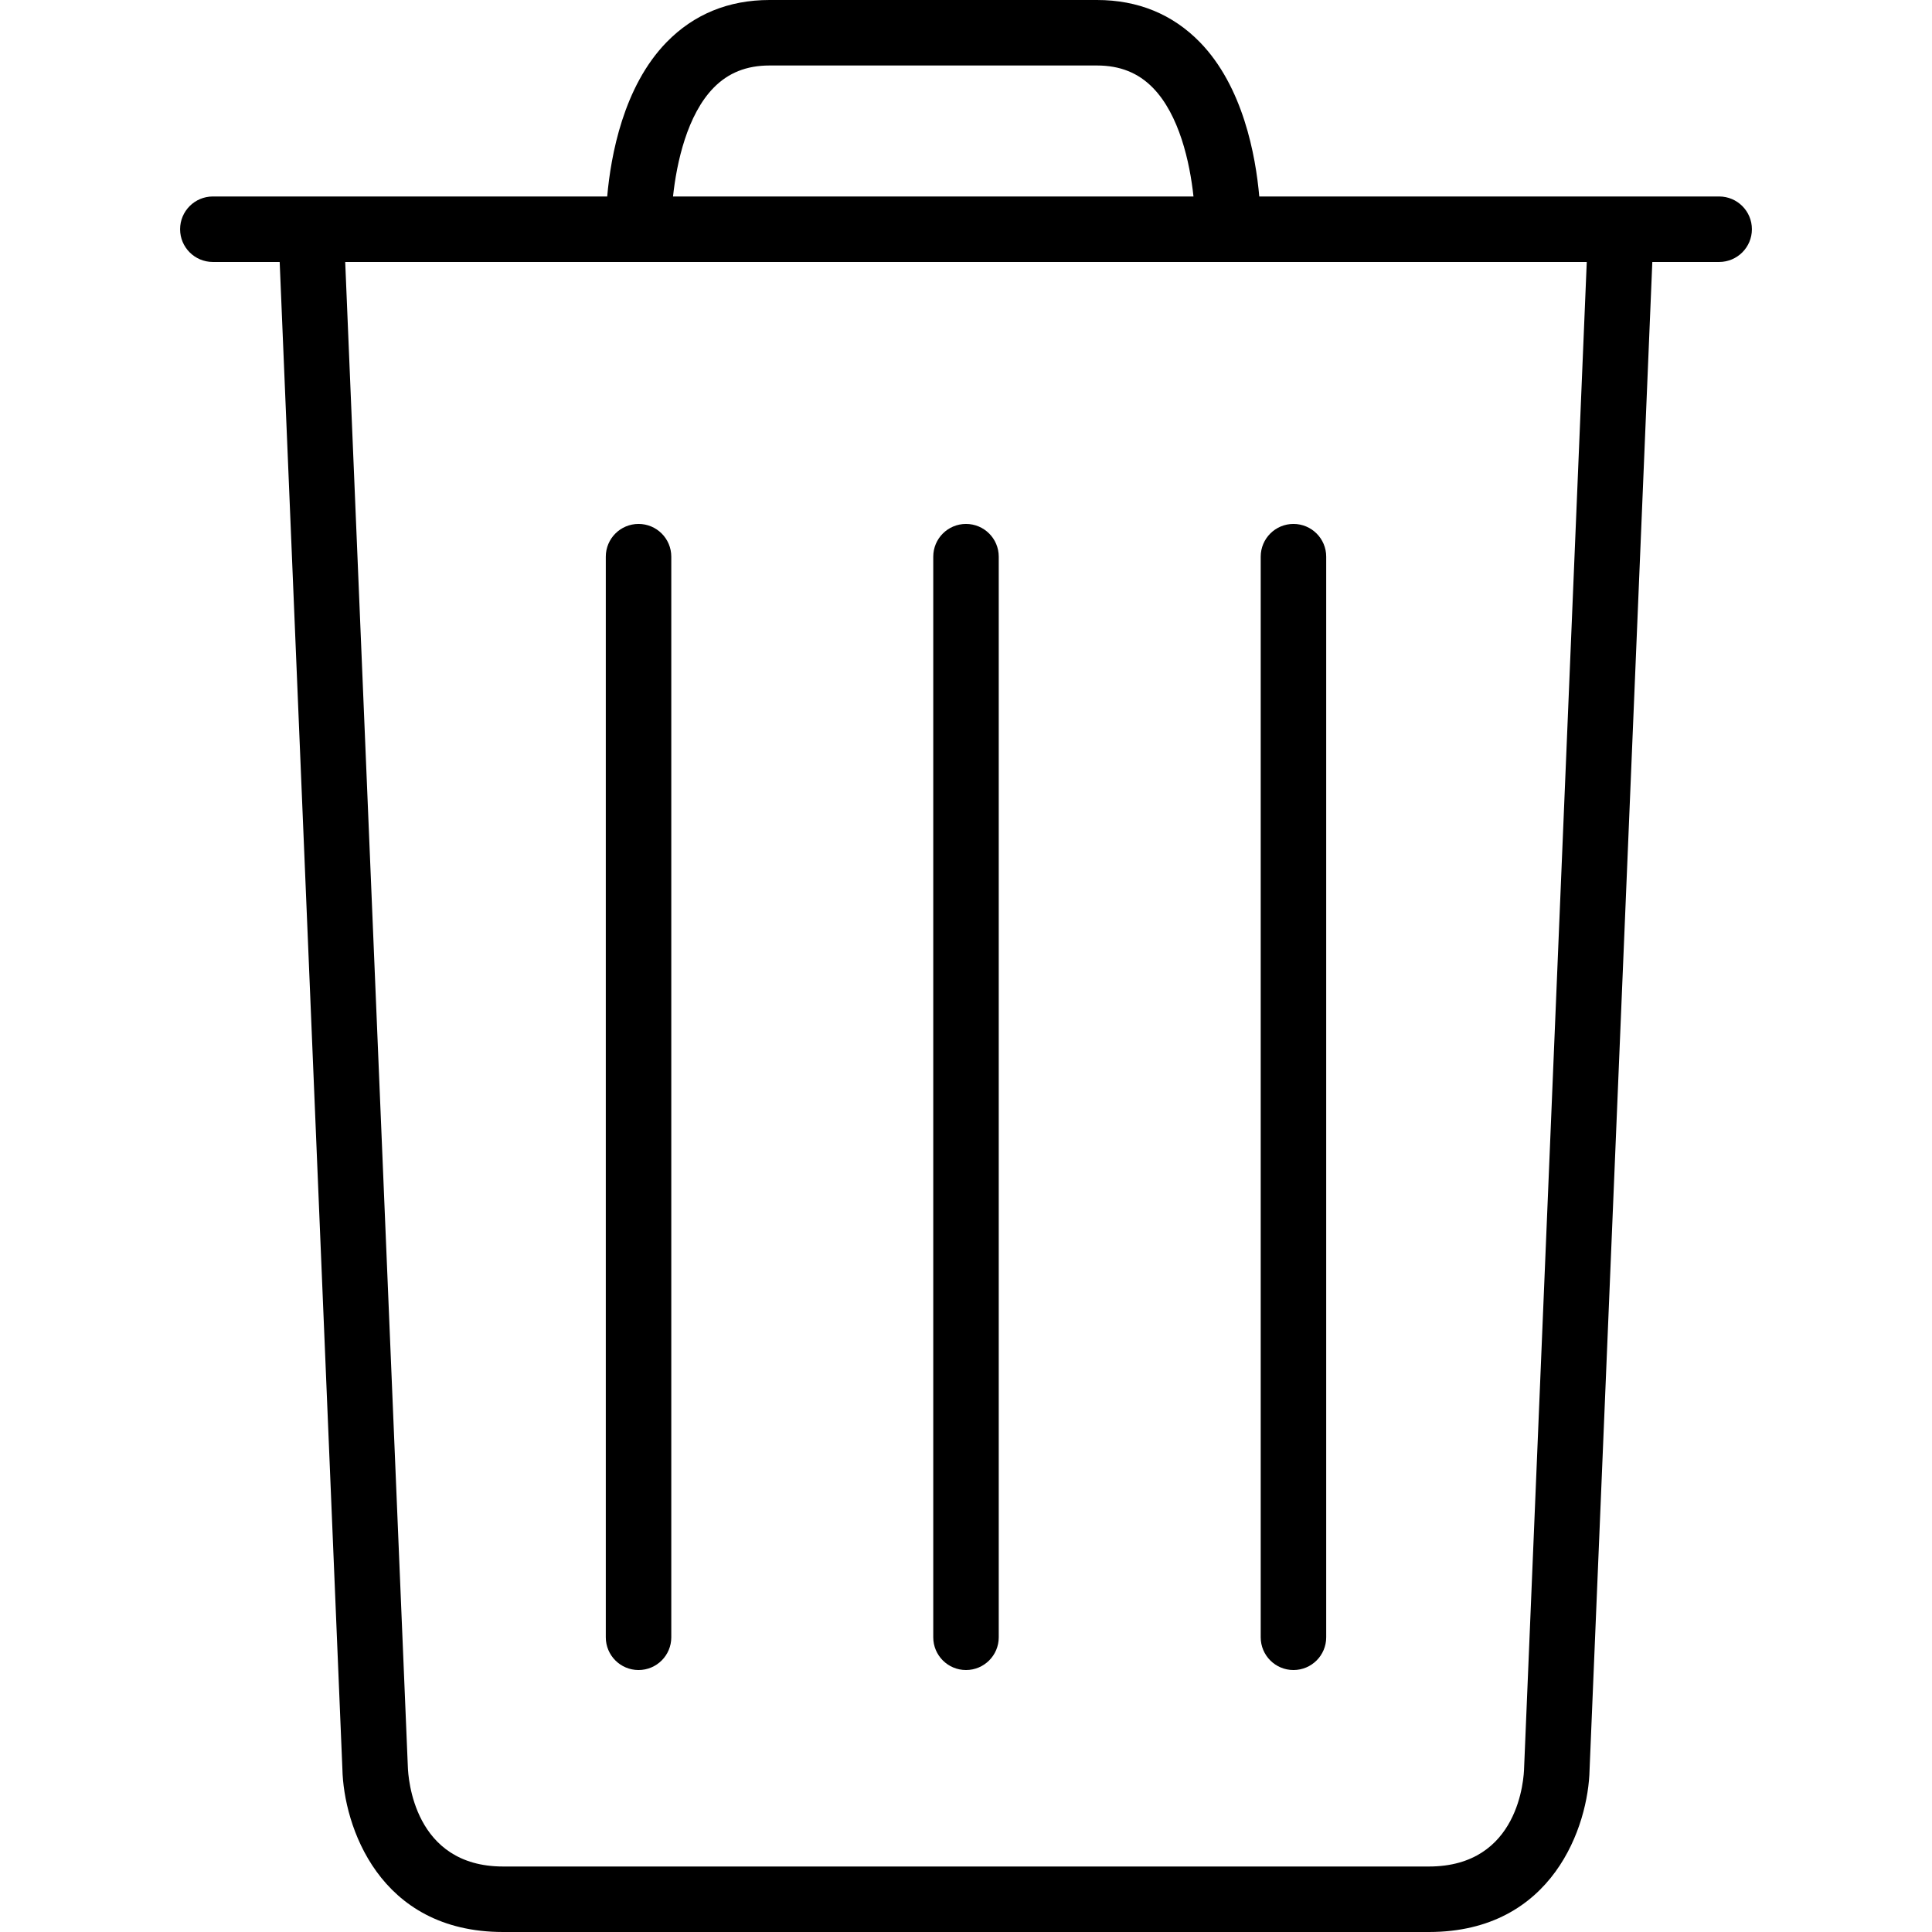
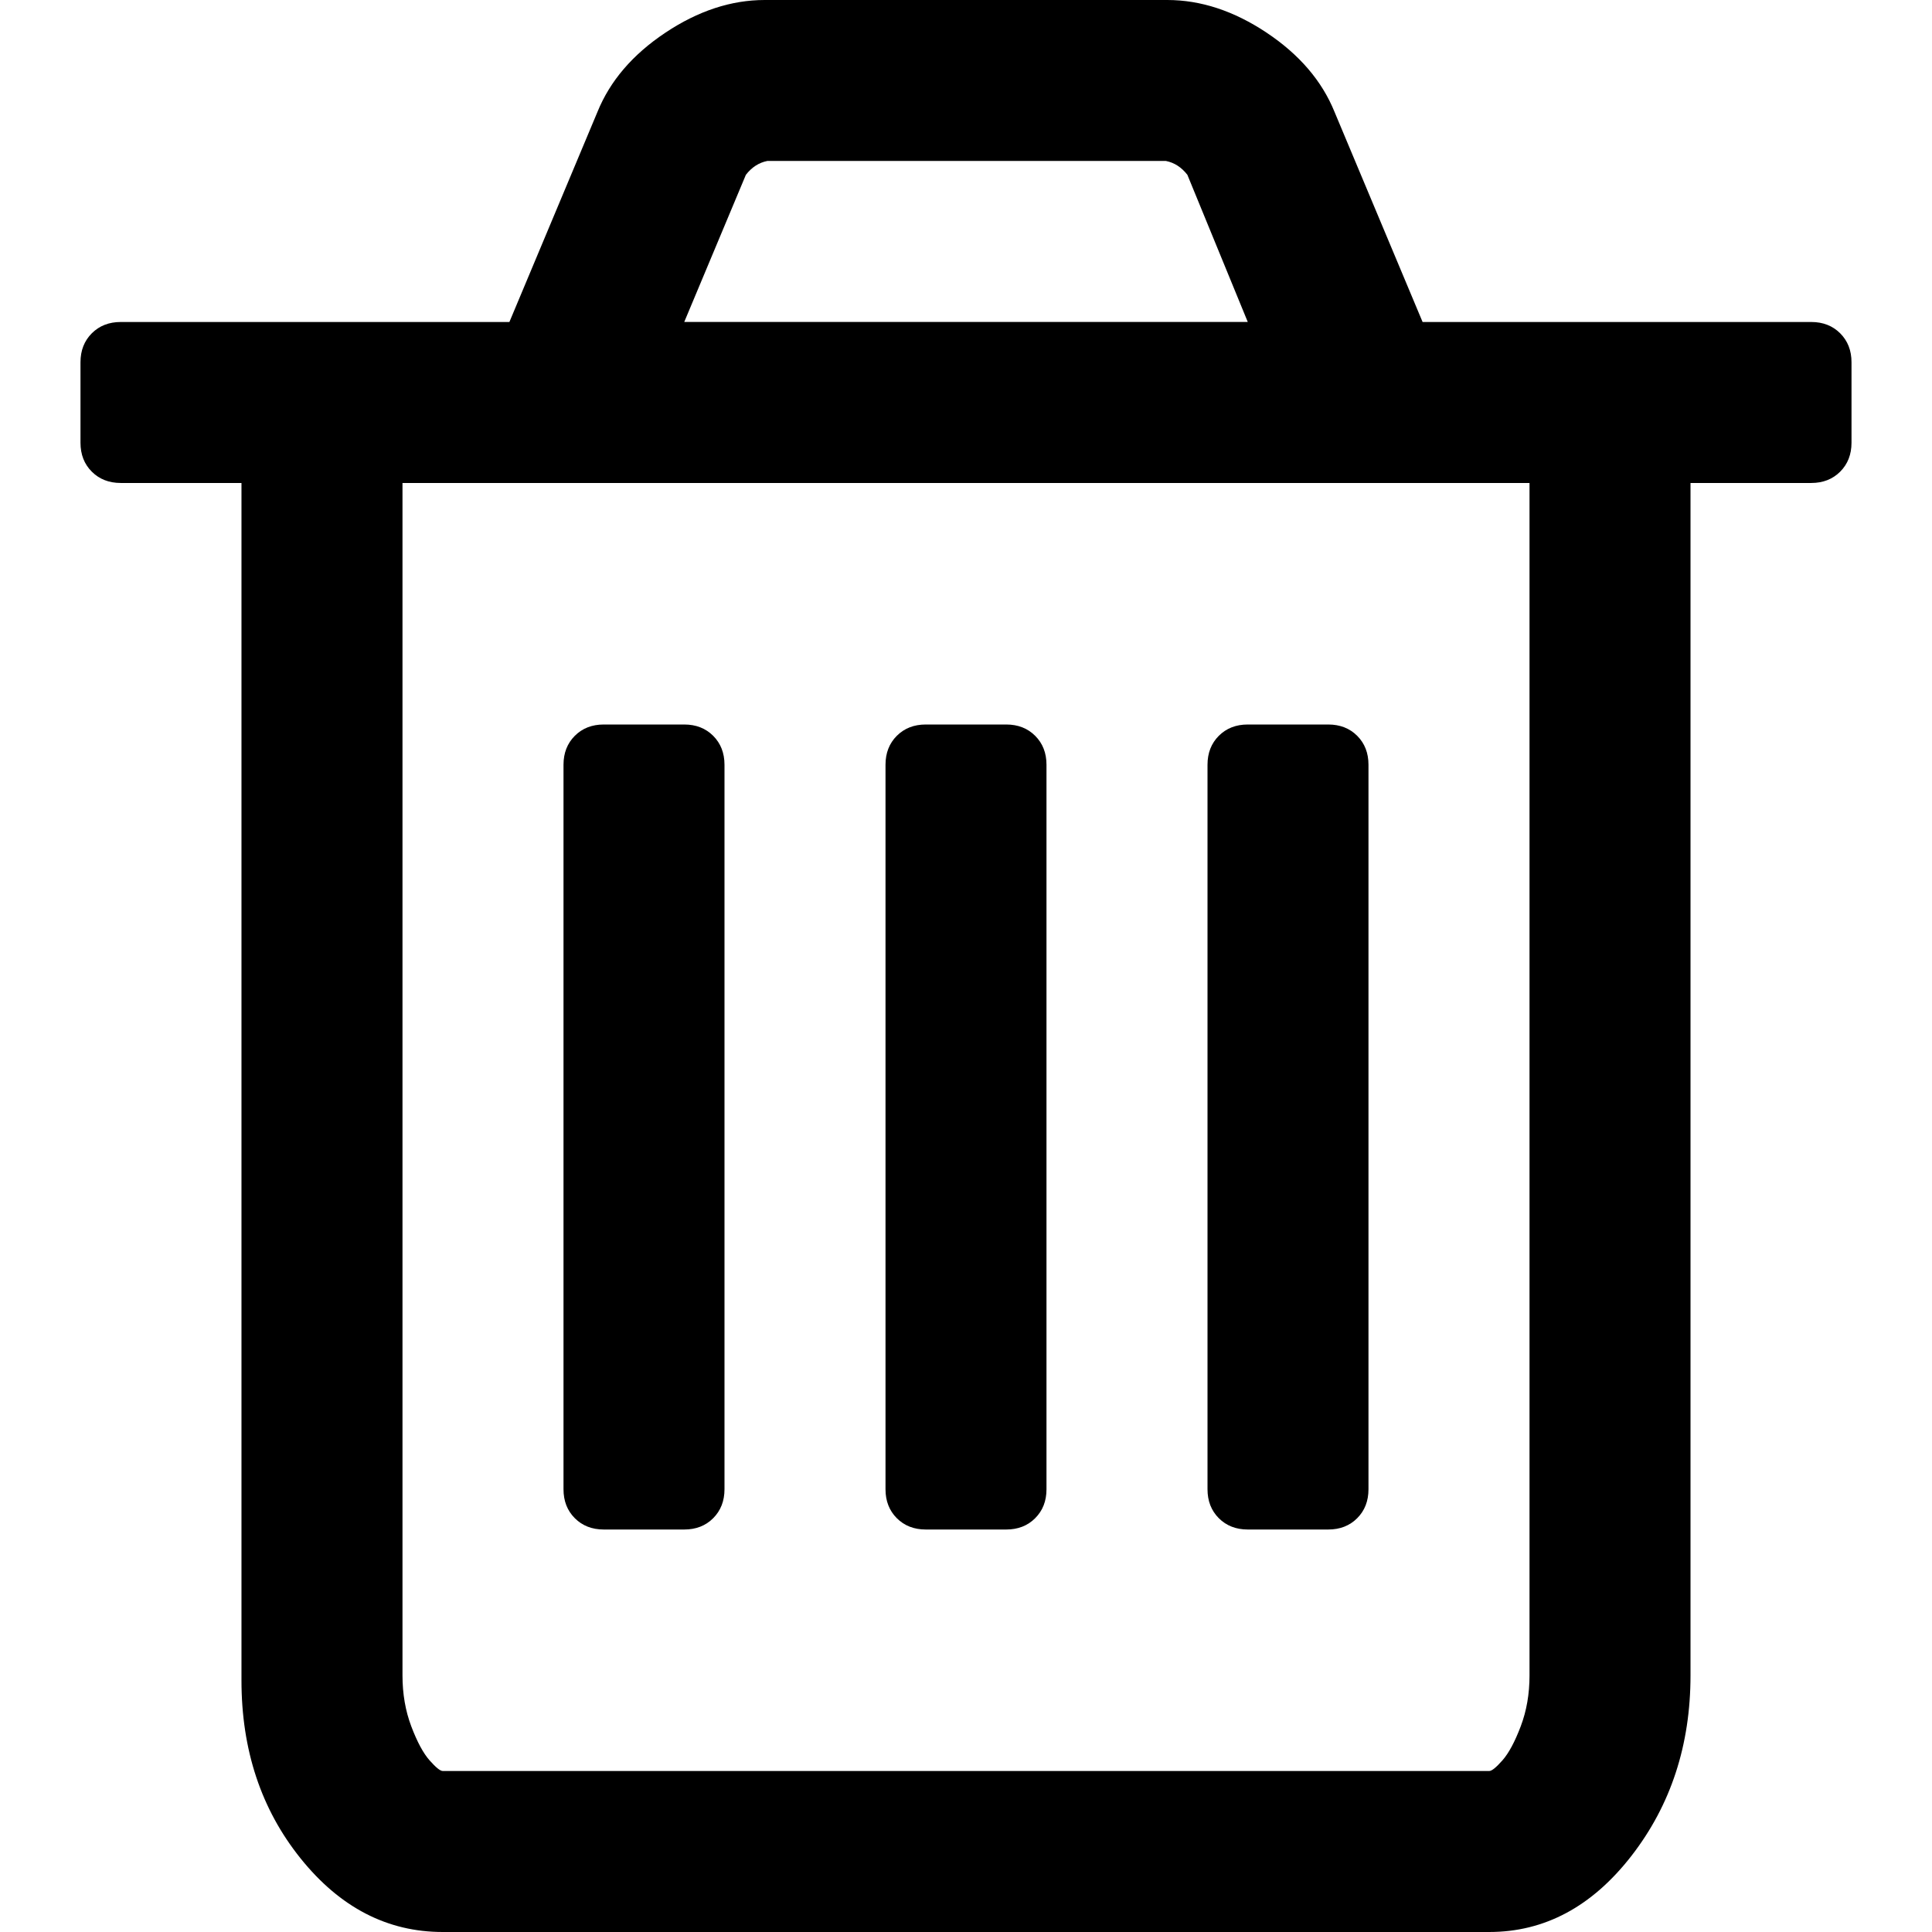
- <svg xmlns="http://www.w3.org/2000/svg" version="1.1" id="Capa_1" x="0px" y="0px" viewBox="0 0 59 59" xml:space="preserve">
+ <svg xmlns="http://www.w3.org/2000/svg" version="1.1" id="Capa_1" x="0px" y="0px" width="438.529px" height="438.529px" viewBox="0 0 438.529 438.529" xml:space="preserve">
  <g>
-     <path d="M29.5,51c0.552,0,1-0.447,1-1V17c0-0.553-0.448-1-1-1s-1,0.447-1,1v33C28.5,50.553,28.948,51,29.5,51z" />
-     <path d="M19.5,51c0.552,0,1-0.447,1-1V17c0-0.553-0.448-1-1-1s-1,0.447-1,1v33C18.5,50.553,18.948,51,19.5,51z" />
-     <path d="M39.5,51c0.552,0,1-0.447,1-1V17c0-0.553-0.448-1-1-1s-1,0.447-1,1v33C38.5,50.553,38.948,51,39.5,51z" />
-     <path d="M52.5,6H38.456c-0.11-1.25-0.495-3.358-1.813-4.711C35.809,0.434,34.751,0,33.499,0H23.5c-1.252,0-2.31,0.434-3.144,1.289   C19.038,2.642,18.653,4.75,18.543,6H6.5c-0.552,0-1,0.447-1,1s0.448,1,1,1h2.041l1.915,46.021C10.493,55.743,11.565,59,15.364,59   h28.272c3.799,0,4.871-3.257,4.907-4.958L50.459,8H52.5c0.552,0,1-0.447,1-1S53.052,6,52.5,6z M21.792,2.681   C22.24,2.223,22.799,2,23.5,2h9.999c0.701,0,1.26,0.223,1.708,0.681c0.805,0.823,1.128,2.271,1.24,3.319H20.553   C20.665,4.952,20.988,3.504,21.792,2.681z M46.544,53.979C46.538,54.288,46.4,57,43.636,57H15.364   c-2.734,0-2.898-2.717-2.909-3.042L10.542,8h37.915L46.544,53.979z" />
+     <g>
+       <path d="M417.689,75.654c-1.711-1.709-3.901-2.568-6.563-2.568h-88.224L302.917,25.41c-2.854-7.044-7.994-13.04-15.413-17.989    C280.078,2.473,272.556,0,264.945,0h-91.363c-7.611,0-15.131,2.473-22.554,7.421c-7.424,4.949-12.563,10.944-15.419,17.989    l-19.985,47.676h-88.22c-2.667,0-4.853,0.859-6.567,2.568c-1.709,1.713-2.568,3.903-2.568,6.567v18.274    c0,2.664,0.855,4.854,2.568,6.564c1.714,1.712,3.904,2.568,6.567,2.568h27.406v271.8c0,15.803,4.473,29.266,13.418,40.398    c8.947,11.139,19.701,16.703,32.264,16.703h237.542c12.566,0,23.319-5.756,32.265-17.268c8.945-11.52,13.415-25.174,13.415-40.971    V109.627h27.411c2.662,0,4.853-0.856,6.563-2.568c1.708-1.709,2.57-3.9,2.57-6.564V82.221    C420.26,79.557,419.397,77.367,417.689,75.654z M169.301,39.678c1.331-1.712,2.95-2.762,4.853-3.14h90.504    c1.903,0.381,3.525,1.43,4.854,3.14l13.709,33.404H155.311L169.301,39.678z M347.173,380.291c0,4.186-0.664,8.042-1.999,11.561    c-1.334,3.518-2.717,6.088-4.141,7.706c-1.431,1.622-2.423,2.427-2.998,2.427H100.493c-0.571,0-1.565-0.805-2.996-2.427    c-1.429-1.618-2.81-4.188-4.143-7.706c-1.331-3.519-1.997-7.379-1.997-11.561V109.627h255.815V380.291z" />
+       <path d="M137.04,347.172h18.271c2.667,0,4.858-0.855,6.567-2.567c1.709-1.718,2.568-3.901,2.568-6.57V173.581    c0-2.663-0.859-4.853-2.568-6.567c-1.714-1.709-3.899-2.565-6.567-2.565H137.04c-2.667,0-4.854,0.855-6.567,2.565    c-1.711,1.714-2.568,3.904-2.568,6.567v164.454c0,2.669,0.854,4.853,2.568,6.57C132.186,346.316,134.373,347.172,137.04,347.172z" />
+       <path d="M210.129,347.172h18.271c2.666,0,4.856-0.855,6.564-2.567c1.718-1.718,2.569-3.901,2.569-6.57V173.581    c0-2.663-0.852-4.853-2.569-6.567c-1.708-1.709-3.898-2.565-6.564-2.565h-18.271c-2.664,0-4.854,0.855-6.567,2.565    c-1.714,1.714-2.568,3.904-2.568,6.567v164.454c0,2.669,0.854,4.853,2.568,6.57C205.274,346.316,207.465,347.172,210.129,347.172z    " />
+       <path d="M283.22,347.172h18.268c2.669,0,4.859-0.855,6.57-2.567c1.711-1.718,2.562-3.901,2.562-6.57V173.581    c0-2.663-0.852-4.853-2.562-6.567c-1.711-1.709-3.901-2.565-6.57-2.565H283.22c-2.67,0-4.853,0.855-6.571,2.565    c-1.711,1.714-2.566,3.904-2.566,6.567v164.454c0,2.669,0.855,4.853,2.566,6.57C278.367,346.316,280.55,347.172,283.22,347.172z" />
+     </g>
  </g>
  <g>
</g>
  <g>
</g>
  <g>
</g>
  <g>
</g>
  <g>
</g>
  <g>
</g>
  <g>
</g>
  <g>
</g>
  <g>
</g>
  <g>
</g>
  <g>
</g>
  <g>
</g>
  <g>
</g>
  <g>
</g>
  <g>
</g>
</svg>
